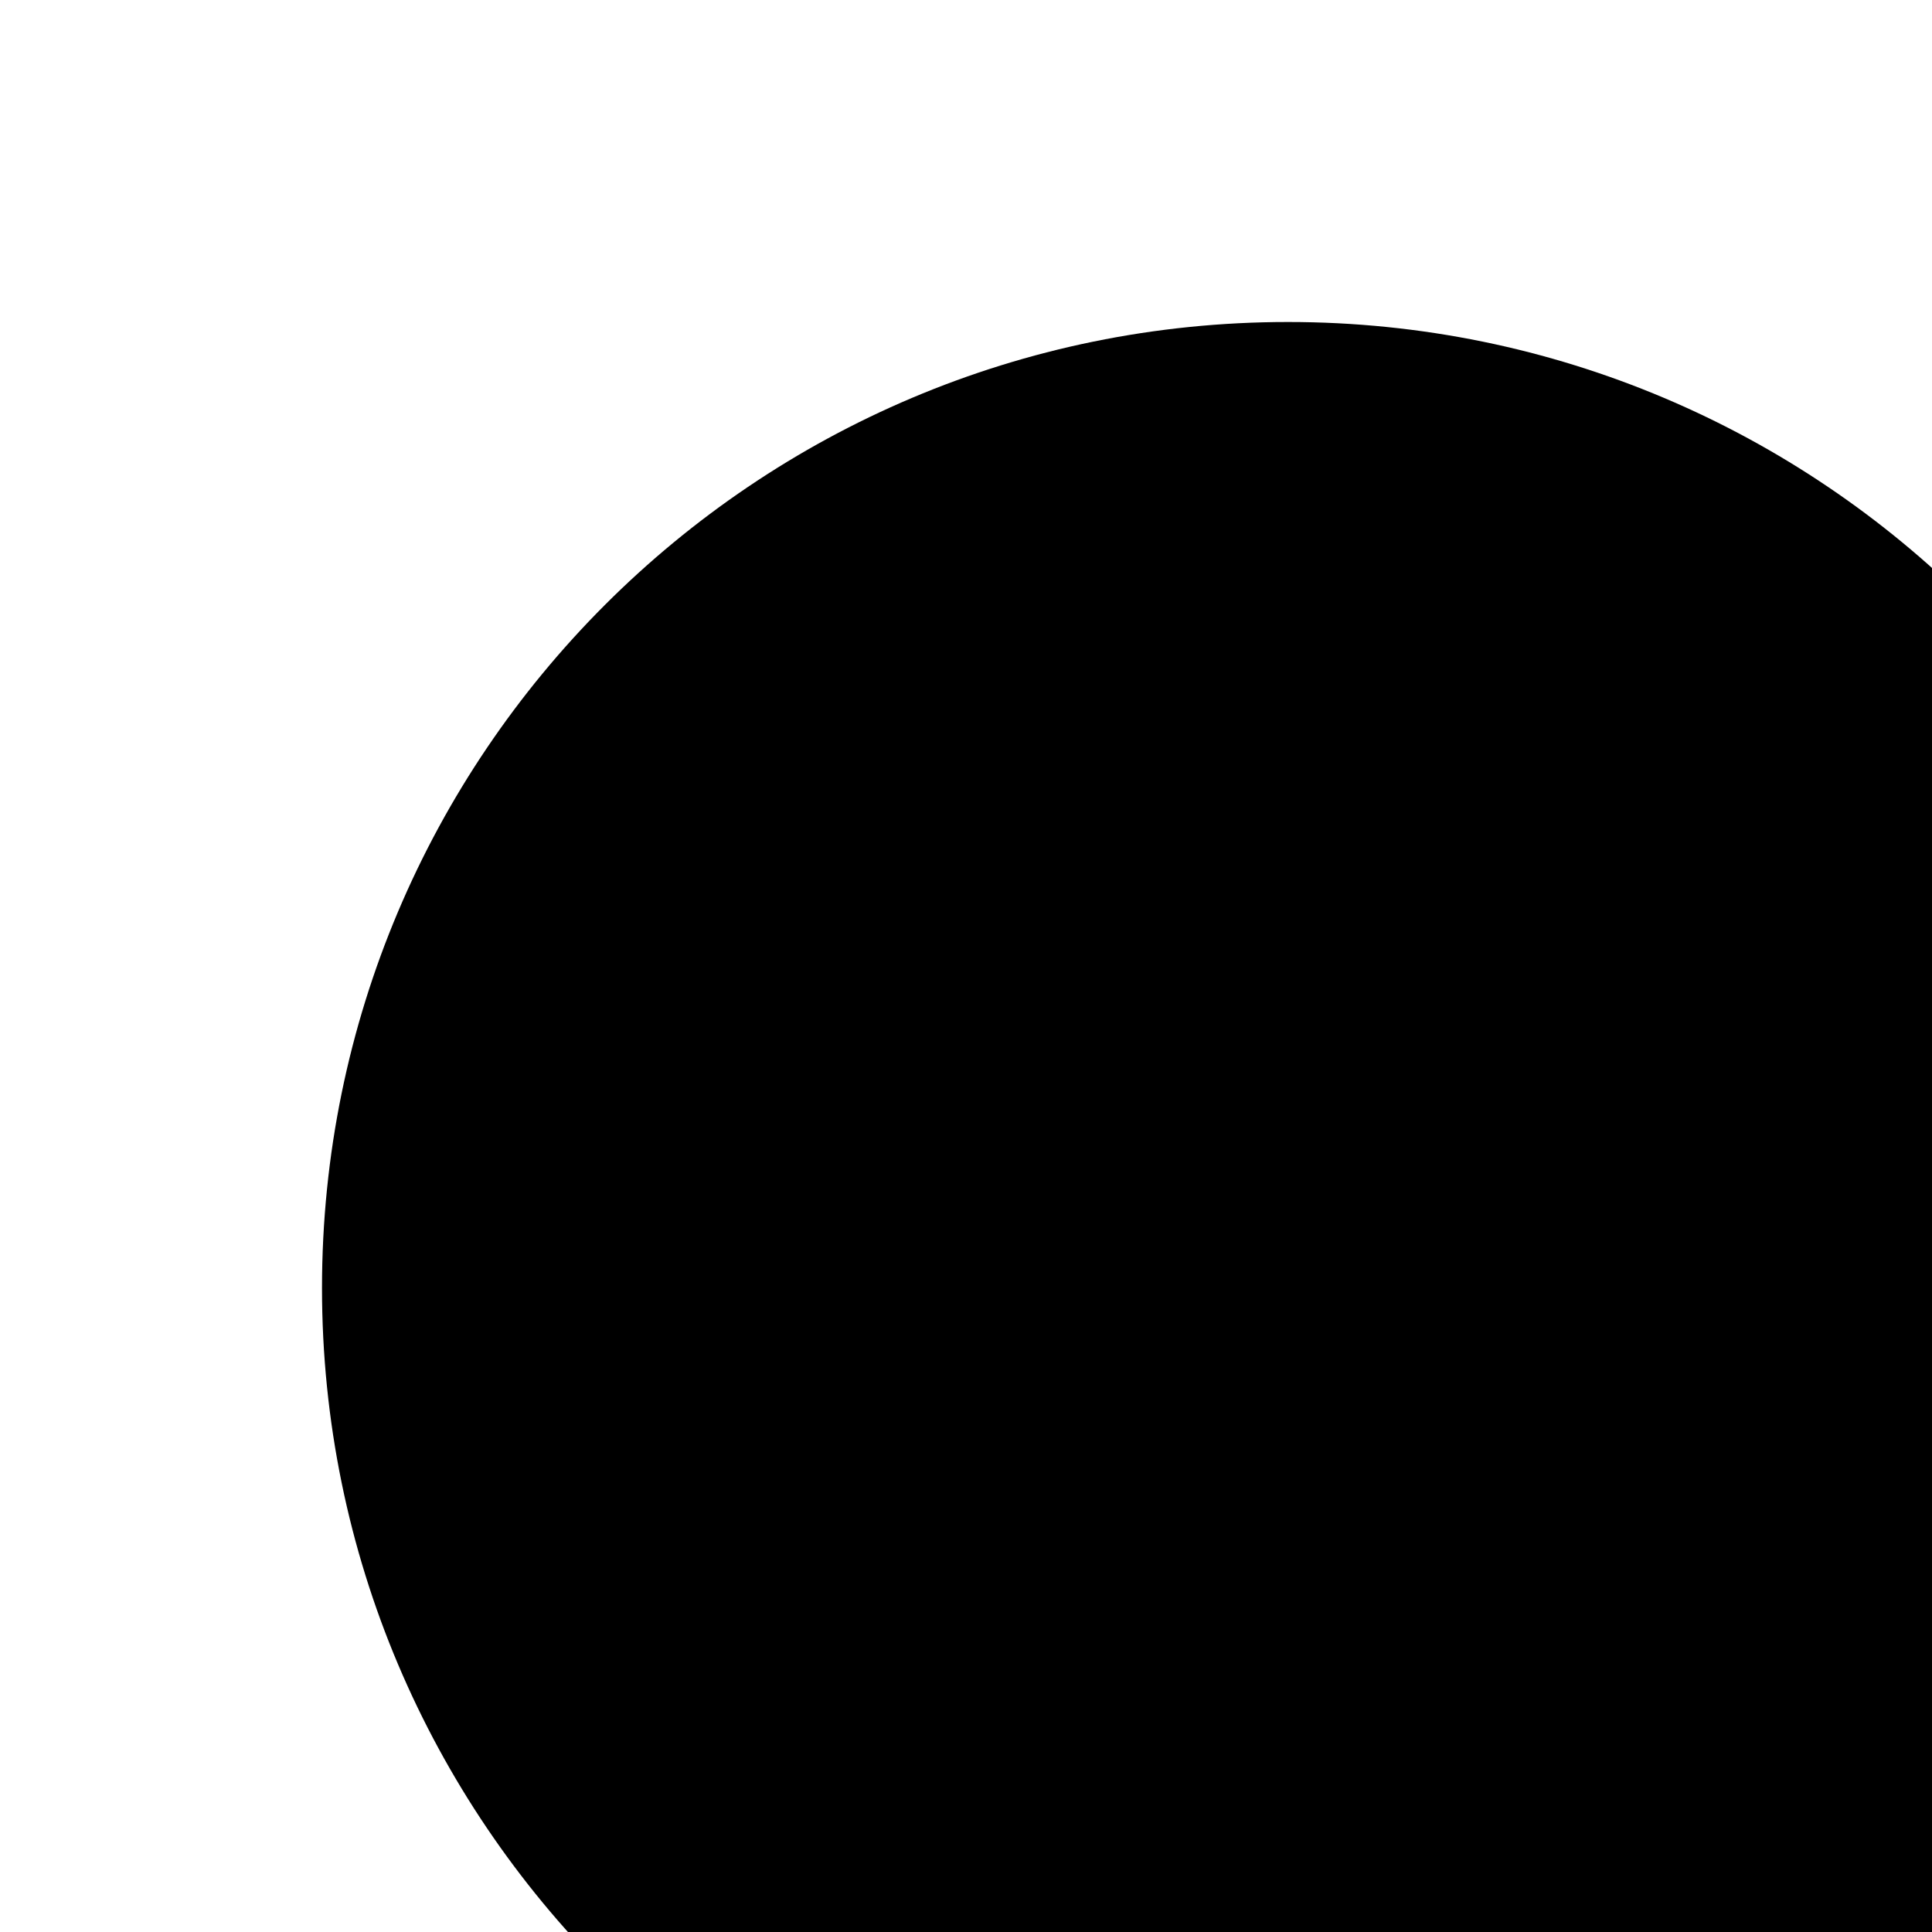
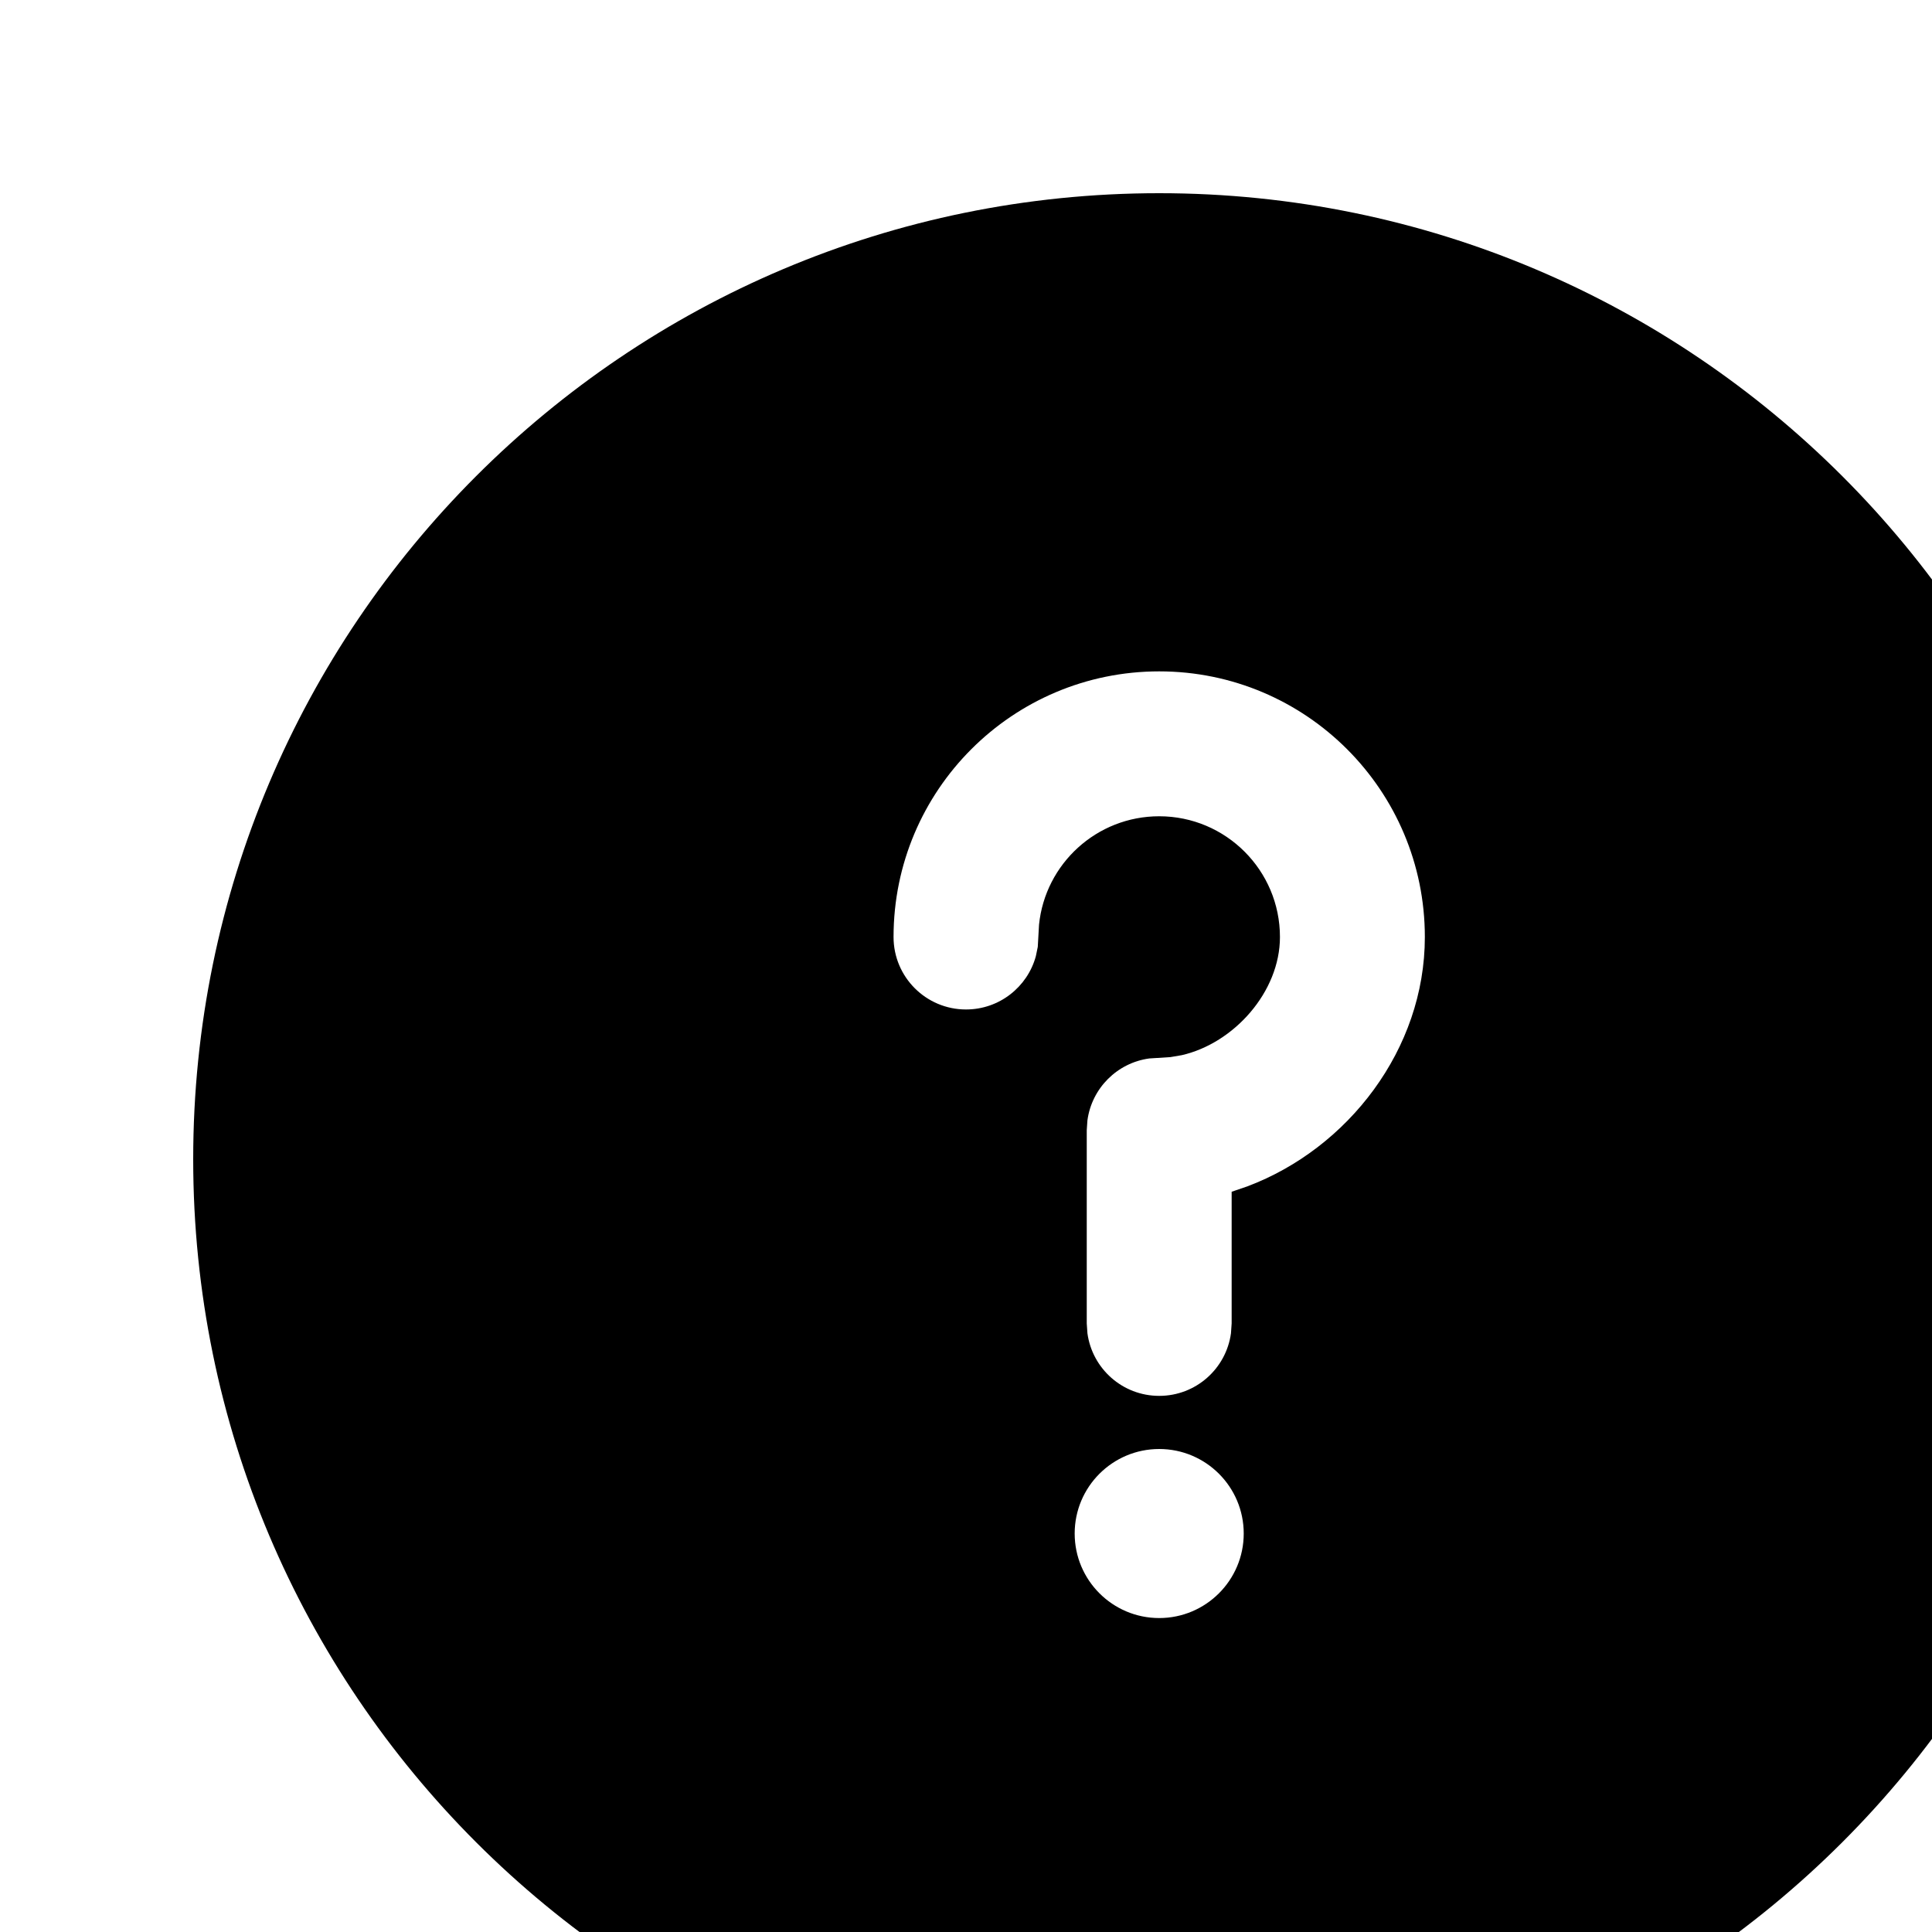
<svg>
  <style />
-   <path d="M12,3 C16.971,3 21,7.029 21,12 C21,16.971 16.971,21 12,21 C7.029,21 3,16.971 3,12 C3,7.029 7.029,3 12,3 Z M12,15 C12.483,15 12.875,15.392 12.875,15.875 C12.875,16.358 12.483,16.75 12,16.75 C11.517,16.75 11.125,16.358 11.125,15.875 C11.125,15.392 11.517,15 12,15 Z M12,6.95 C13.519,6.95 14.75,8.181 14.75,9.7 C14.75,10.864 13.953,11.888 12.916,12.28 L12.75,12.337 L12.75,13.7 C12.75,14.114 12.414,14.45 12,14.45 C11.62,14.45 11.307,14.168 11.257,13.802 L11.25,13.7 L11.25,11.7 C11.25,11.32 11.532,11.007 11.898,10.957 L12.117,10.943 C12.703,10.875 13.25,10.309 13.25,9.7 C13.25,9.01 12.69,8.45 12,8.45 C11.353,8.45 10.82,8.942 10.756,9.572 L10.743,9.802 C10.693,10.168 10.38,10.45 10,10.45 C9.586,10.45 9.25,10.114 9.25,9.7 C9.25,8.181 10.481,6.95 12,6.95 Z" />
+   <path d="M12,2 C17.523,2 22,6.477 22,12 C22,17.523 17.523,22 12,22 C6.477,22 2,17.523 2,12 C2,6.477 6.477,2 12,2 Z M12,15 C11.517,15 11.125,15.392 11.125,15.875 C11.125,16.358 11.517,16.75 12,16.75 C12.483,16.75 12.875,16.358 12.875,15.875 C12.875,15.392 12.483,15 12,15 Z M12,6.95 C10.481,6.95 9.25,8.181 9.25,9.7 C9.25,10.114 9.586,10.45 10,10.45 C10.345,10.45 10.636,10.217 10.723,9.899 L10.743,9.802 L10.756,9.572 C10.82,8.942 11.353,8.45 12,8.45 C12.69,8.45 13.25,9.01 13.25,9.7 C13.25,10.268 12.774,10.799 12.234,10.923 L12.117,10.943 L11.898,10.957 C11.565,11.002 11.302,11.265 11.257,11.598 L11.25,11.7 L11.25,13.7 L11.257,13.802 C11.307,14.168 11.62,14.45 12,14.45 C12.38,14.45 12.693,14.168 12.743,13.802 L12.75,13.7 L12.75,12.337 L12.916,12.28 C13.953,11.888 14.75,10.864 14.75,9.7 C14.75,8.181 13.519,6.95 12,6.95 Z" />
</svg>
